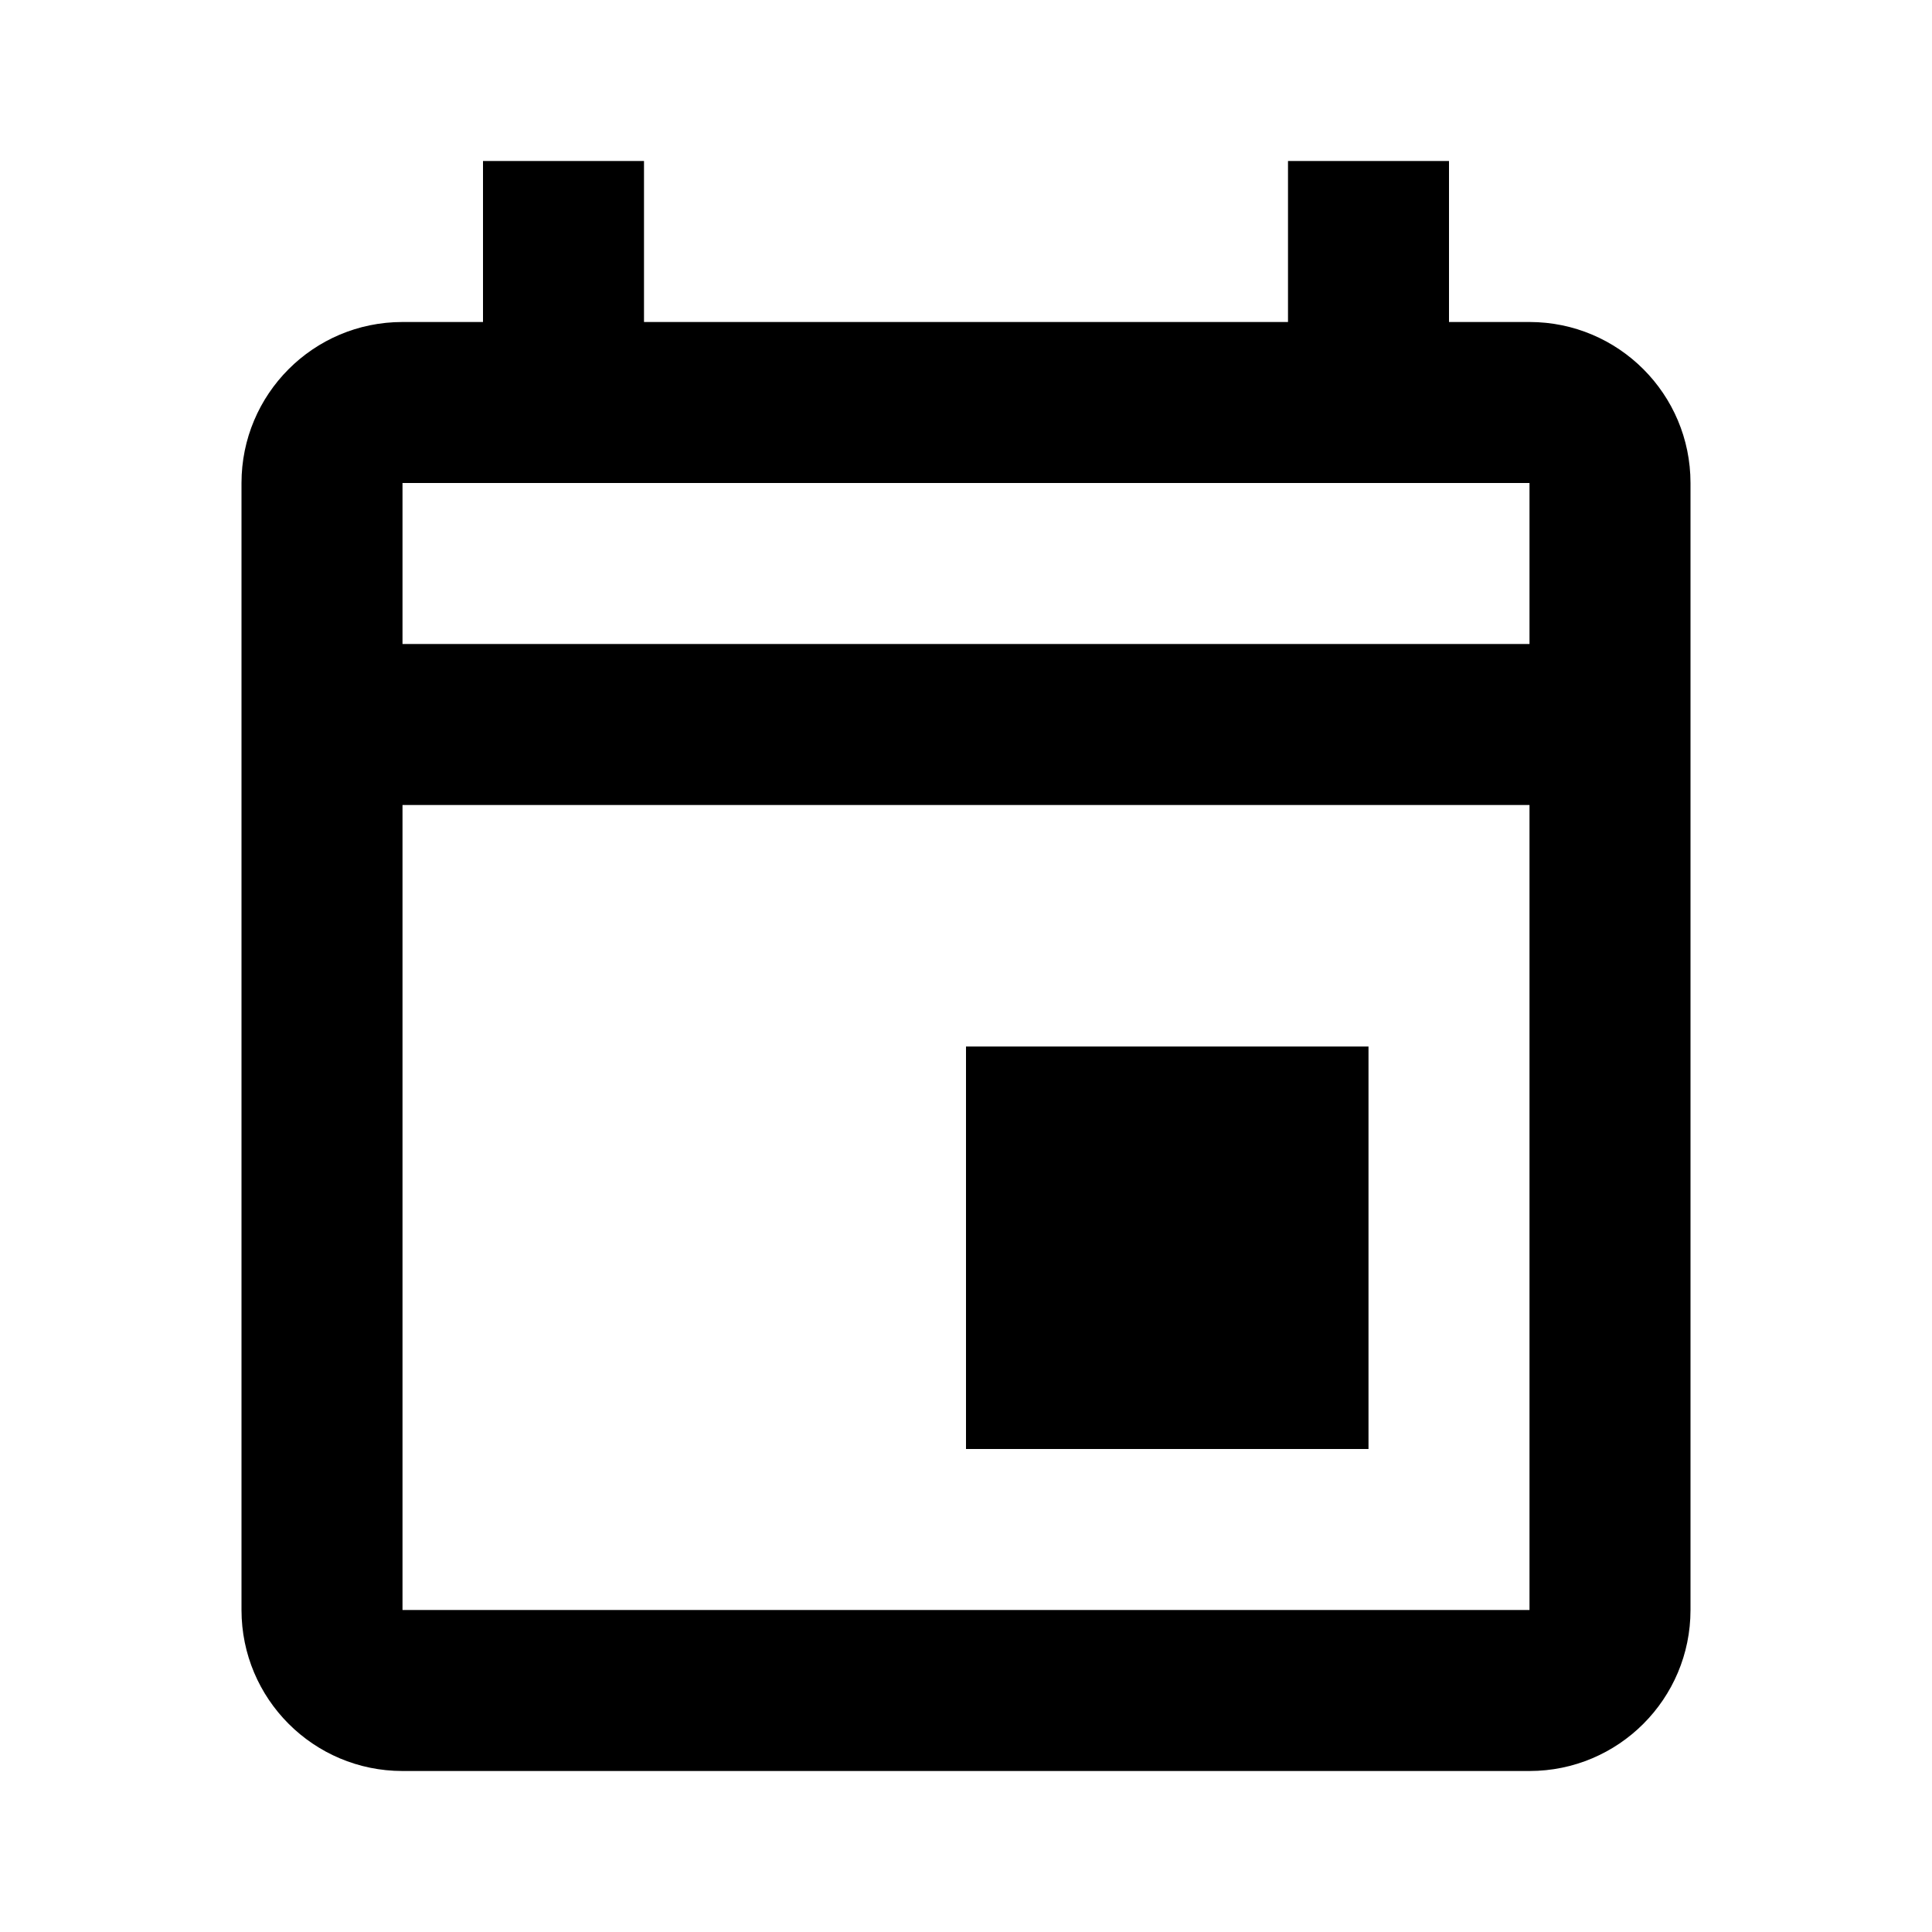
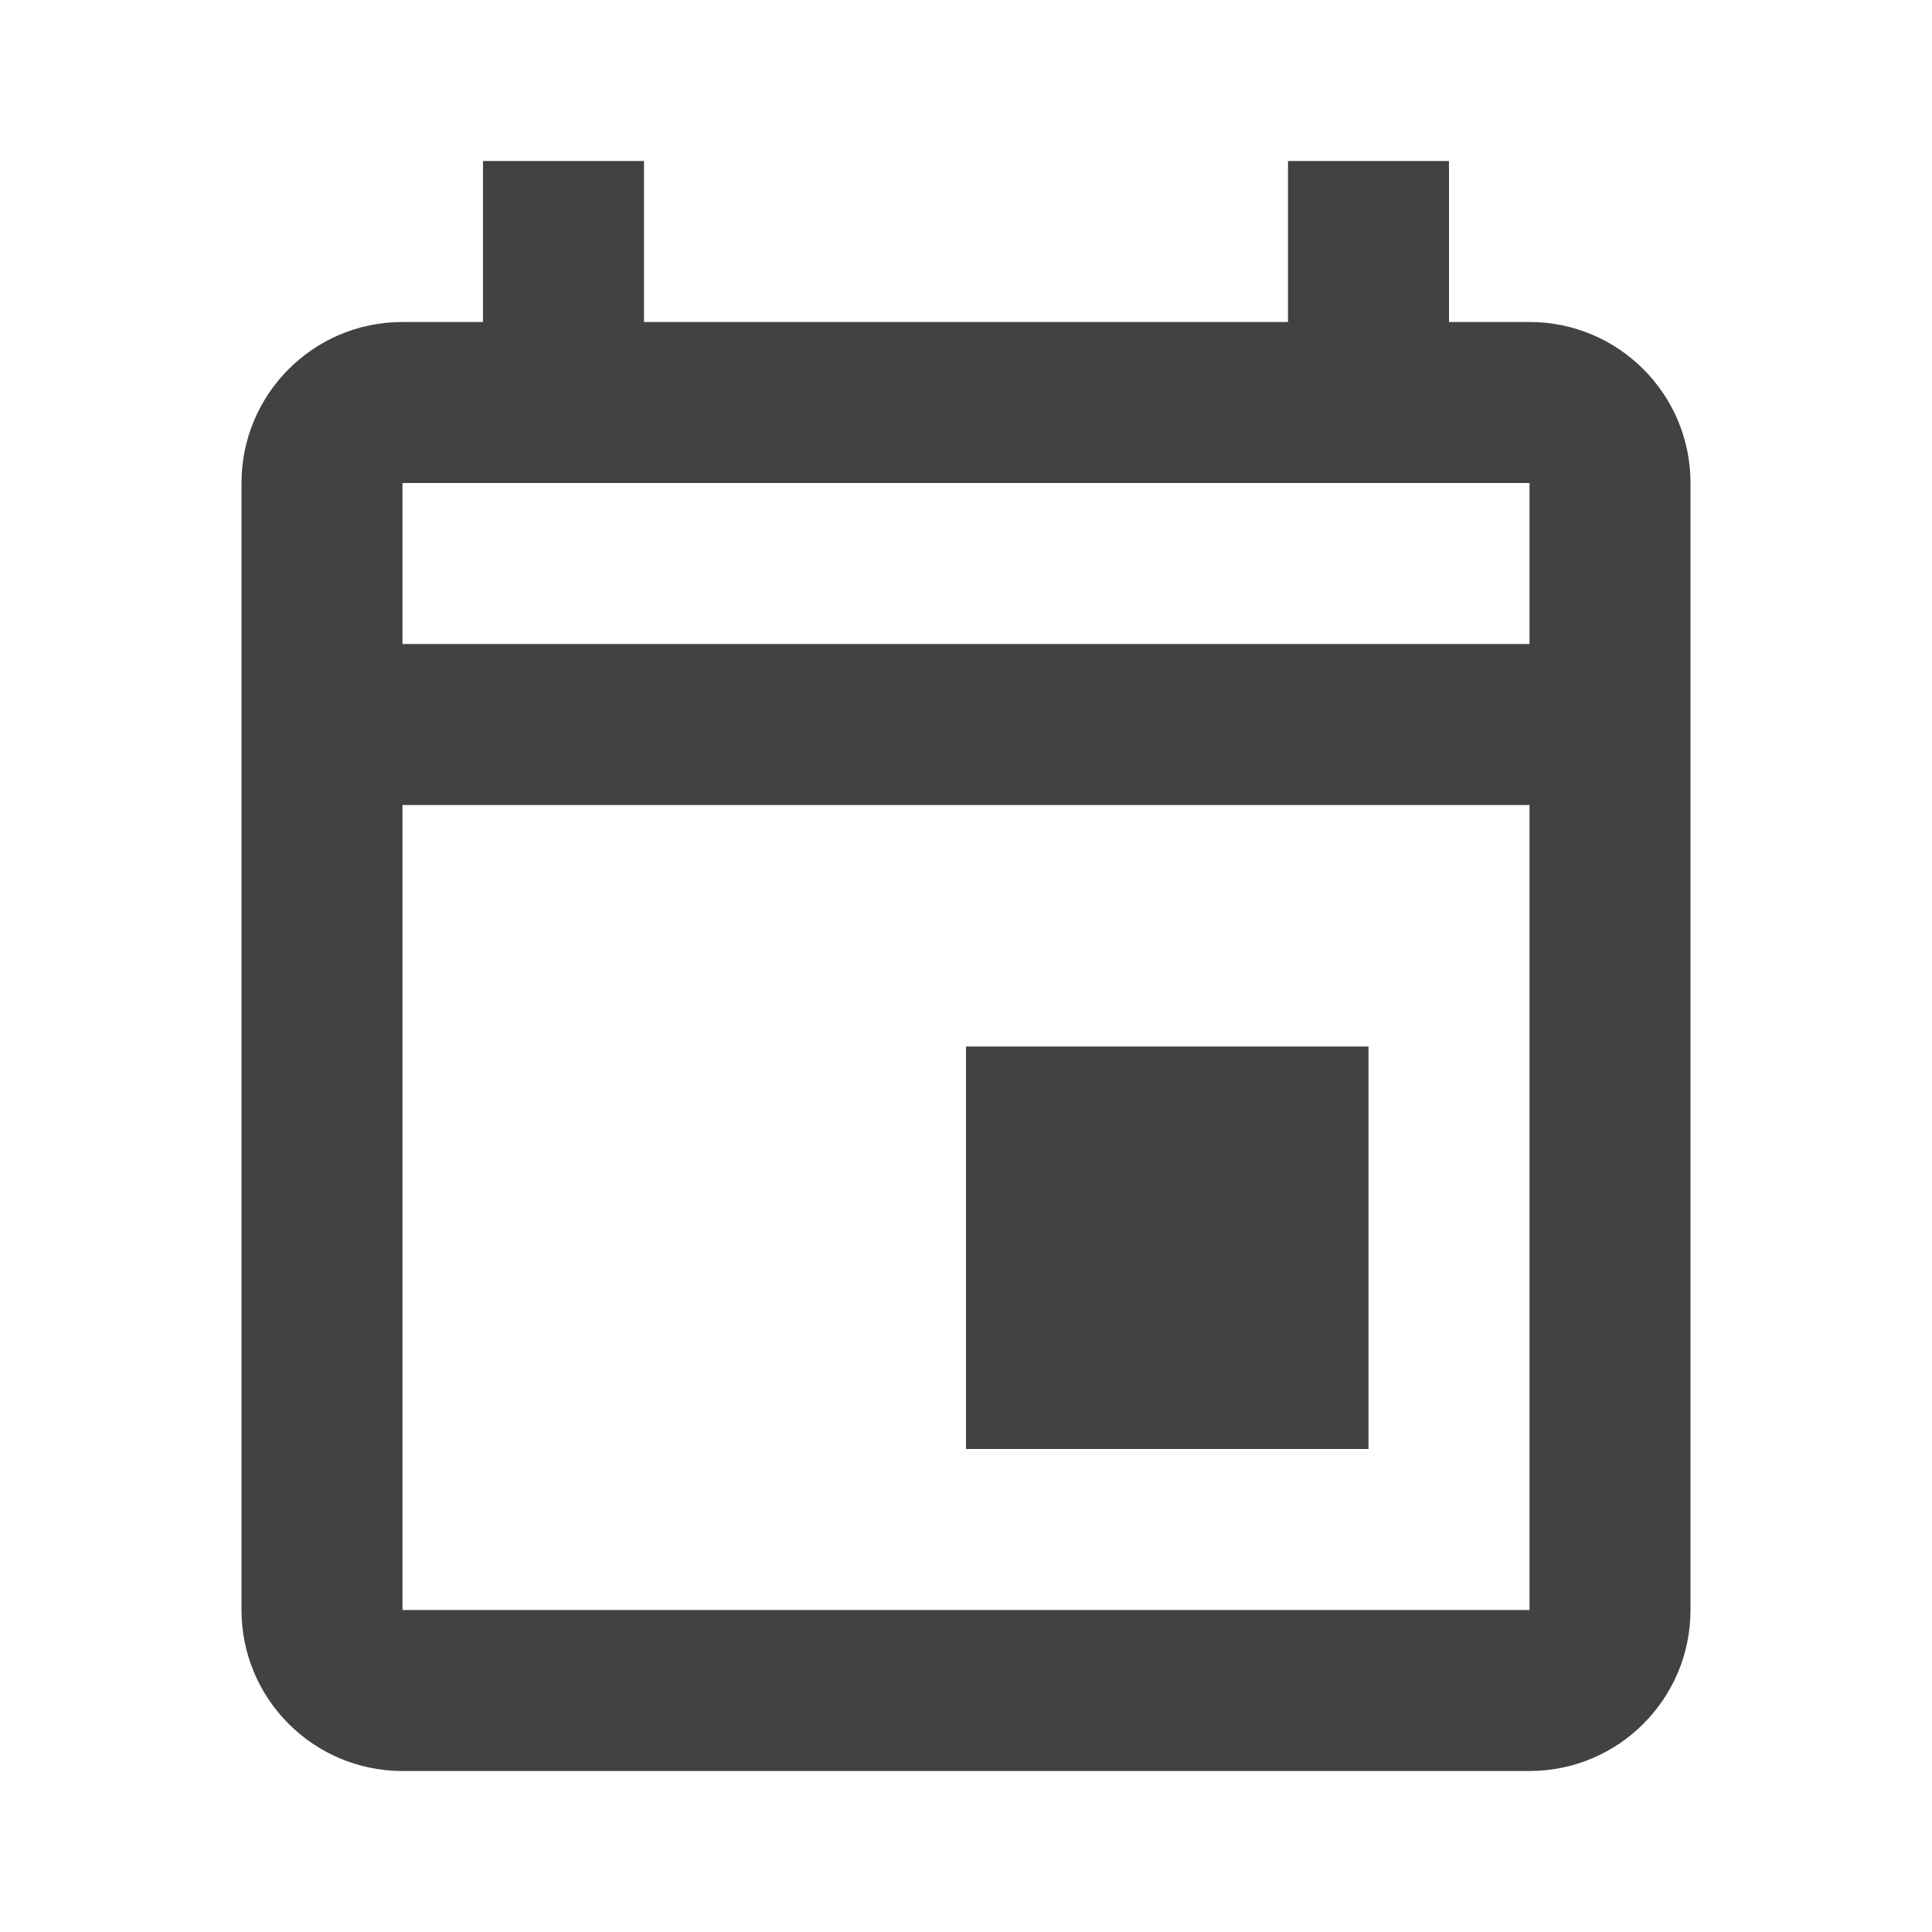
- <svg xmlns="http://www.w3.org/2000/svg" version="1.1" width="24" height="24" viewBox="0 0 24 24">
+ <svg xmlns="http://www.w3.org/2000/svg" version="1.1" width="24" height="24" viewBox="0 0 24 24" fill="#424242">
  <path d="M19,4H18V2H16V4H8V2H6V4H5C3.89,4 3,4.9 3,6V20A2,2 0 0,0 5,22H19A2,2 0 0,0 21,20V6A2,2 0 0,0 19,4M19,20H5V10H19V20M19,8H5V6H19V8M12,13H17V18H12V13Z" />
</svg>
